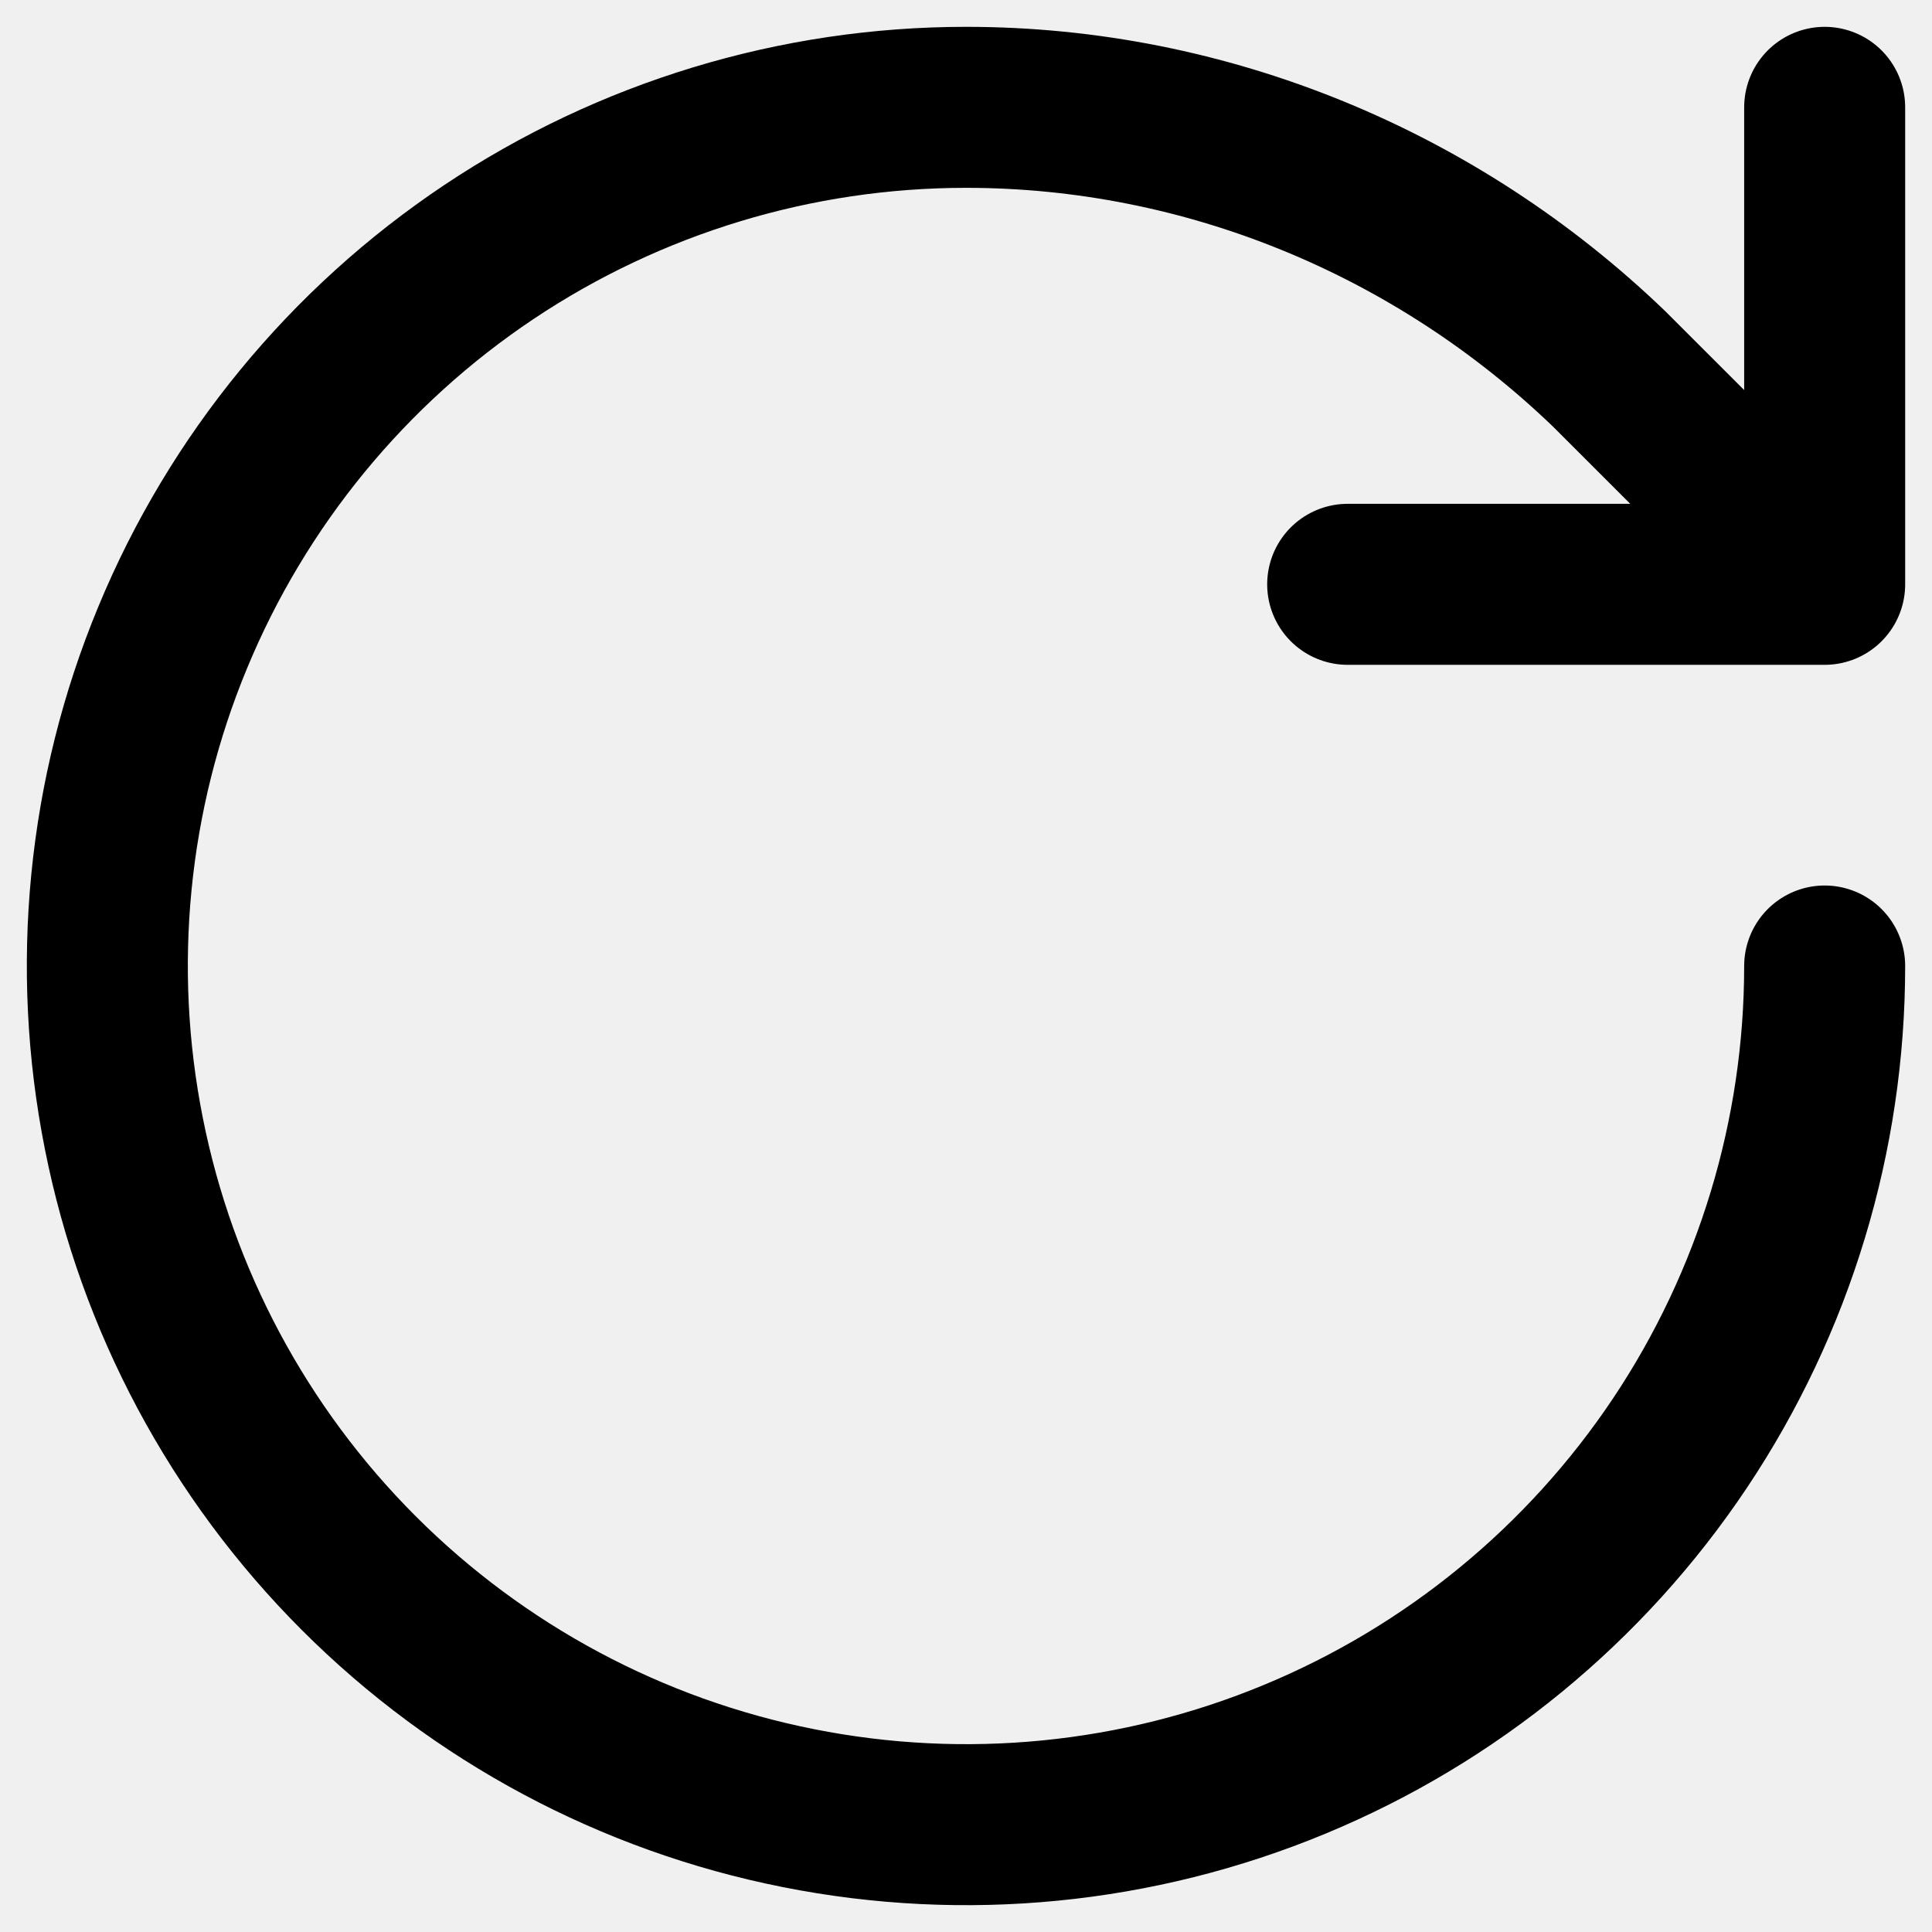
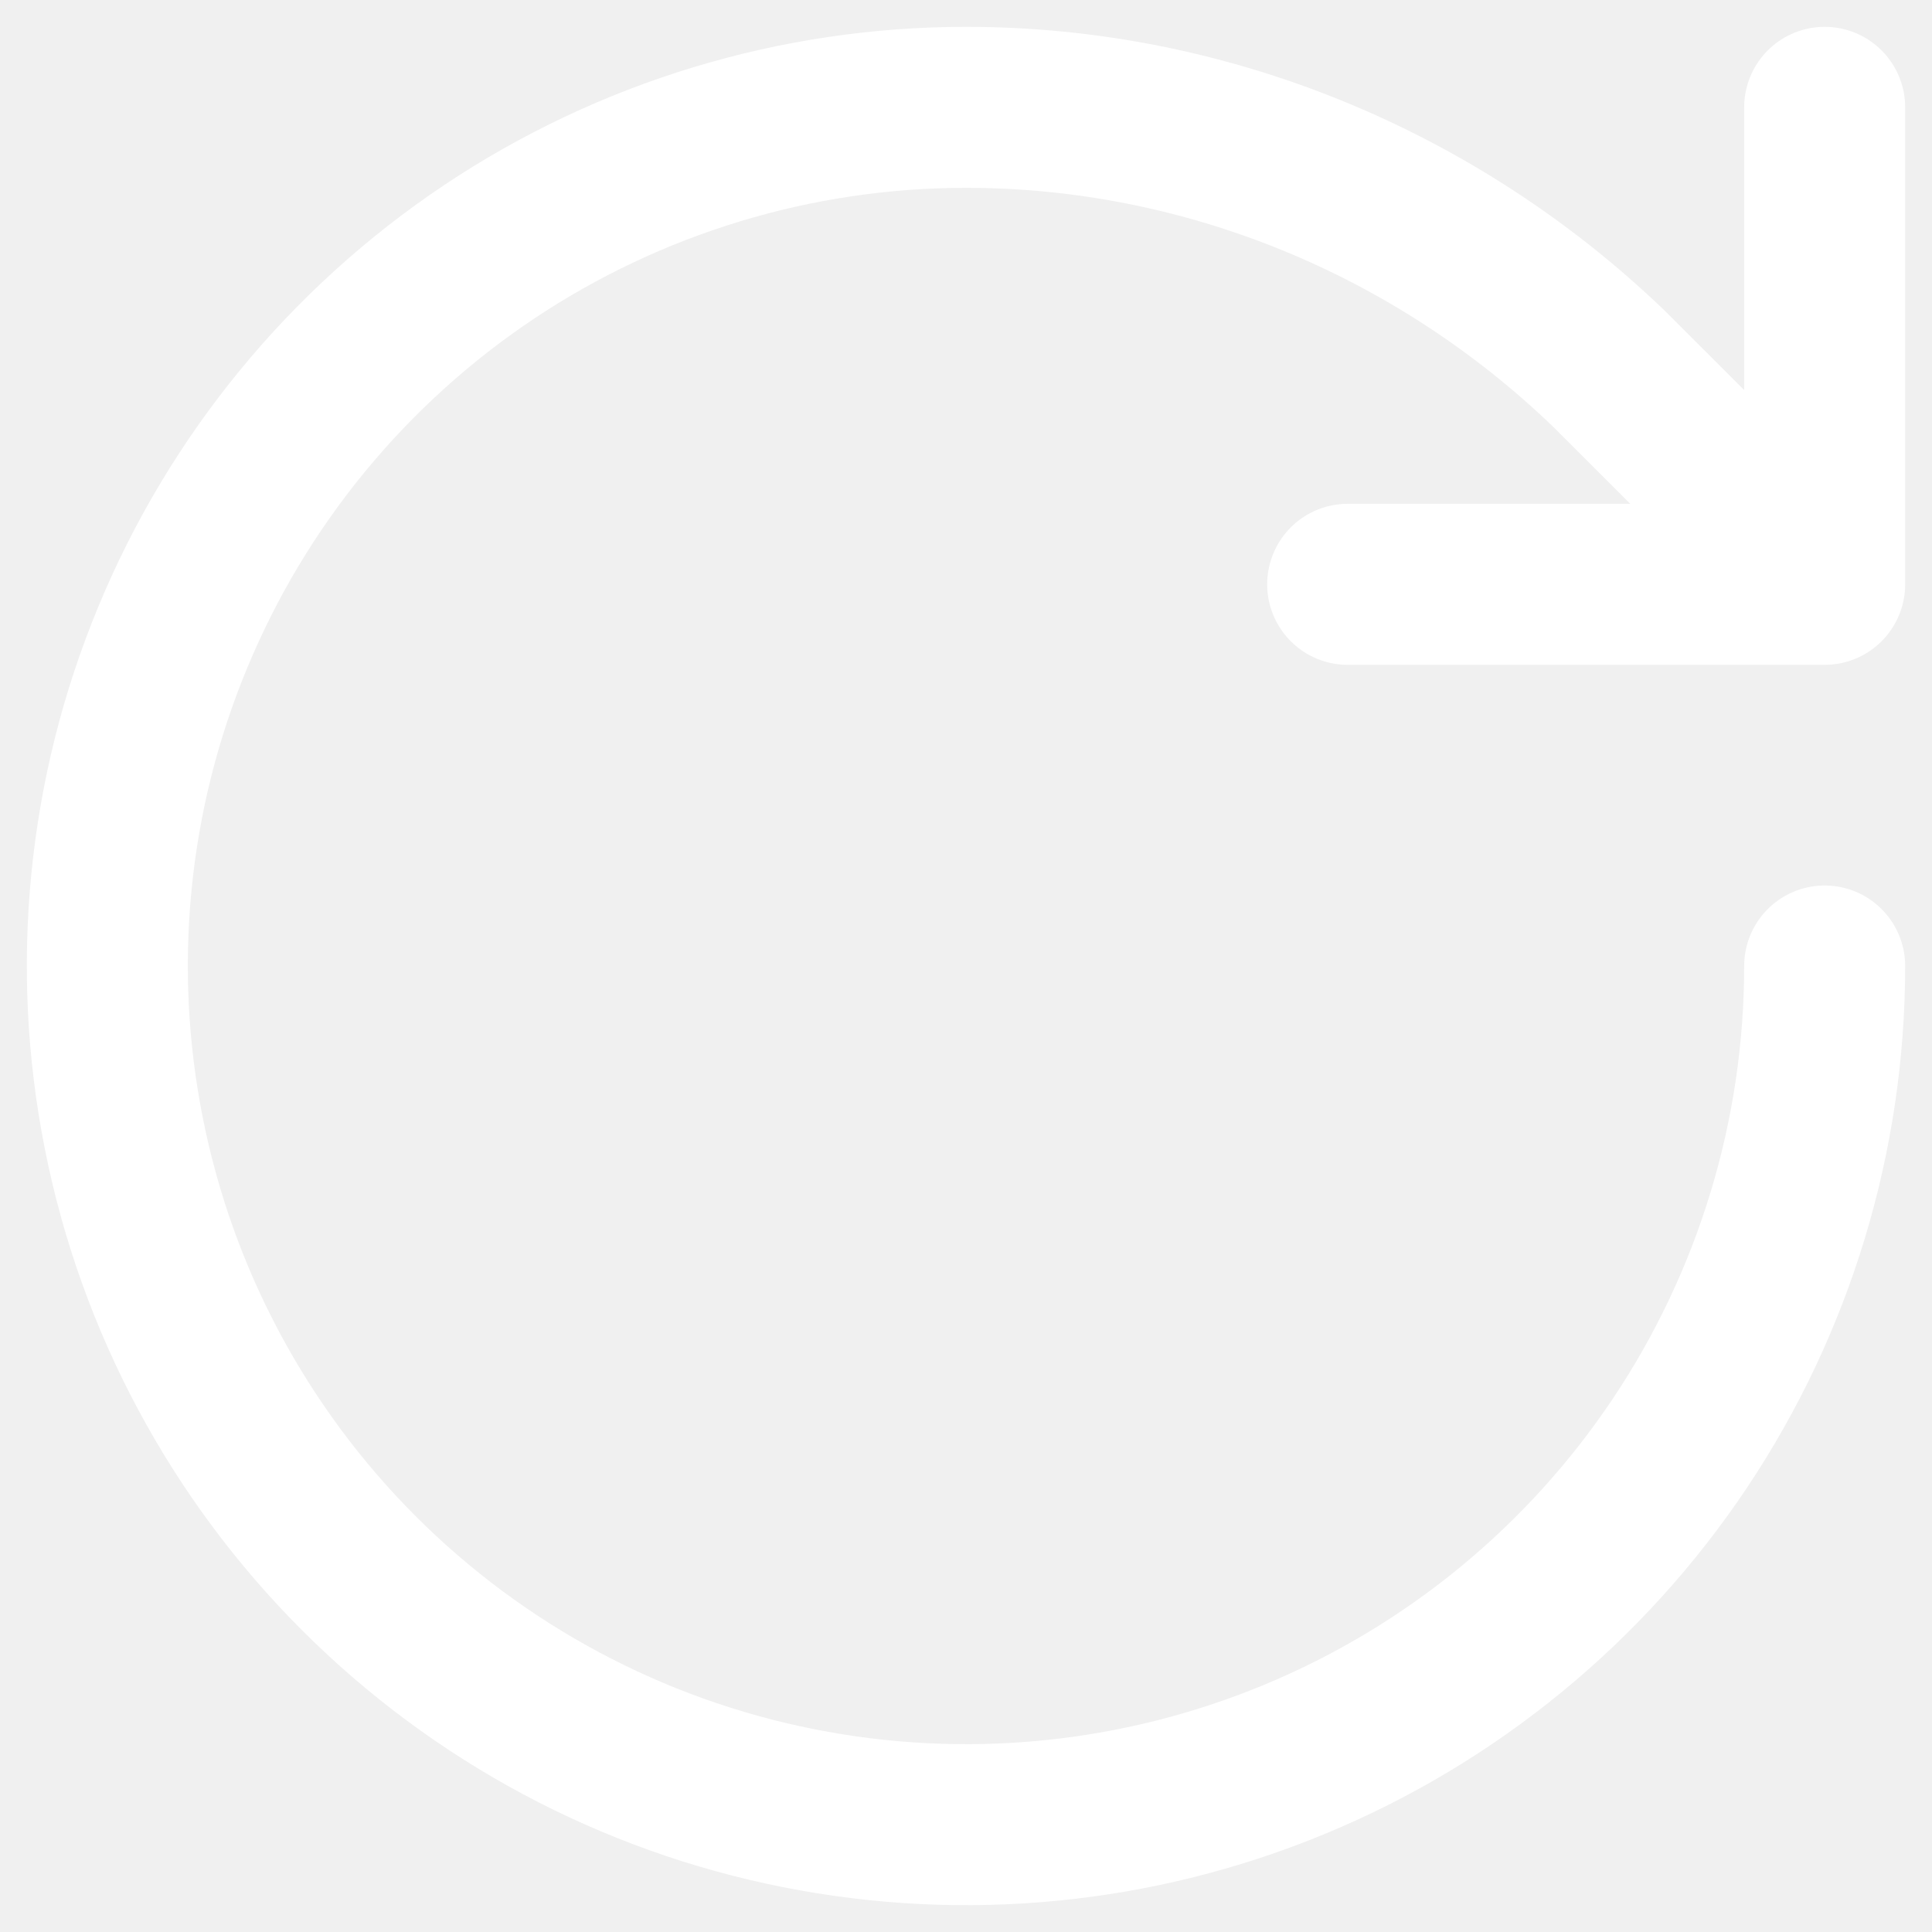
<svg xmlns="http://www.w3.org/2000/svg" width="100%" height="100%" viewBox="0 0 18 18" fill="none">
-   <path d="M17 9C17 10.582 16.531 12.129 15.652 13.445C14.773 14.76 13.523 15.786 12.062 16.391C10.6 16.997 8.991 17.155 7.439 16.846C5.887 16.538 4.462 15.776 3.343 14.657C2.224 13.538 1.462 12.113 1.154 10.561C0.845 9.009 1.003 7.4 1.609 5.939C2.214 4.477 3.24 3.227 4.555 2.348C5.871 1.469 7.418 1 9 1C11.24 1 13.382 1.889 14.991 3.436L17 5.444M17 5.444V1M17 5.444H12.556" stroke="currentColor" stroke-width="1.5" stroke-linecap="round" stroke-linejoin="round" />
+   <path d="M17 9C17 10.582 16.531 12.129 15.652 13.445C14.773 14.76 13.523 15.786 12.062 16.391C10.6 16.997 8.991 17.155 7.439 16.846C5.887 16.538 4.462 15.776 3.343 14.657C2.224 13.538 1.462 12.113 1.154 10.561C0.845 9.009 1.003 7.4 1.609 5.939C2.214 4.477 3.24 3.227 4.555 2.348C5.871 1.469 7.418 1 9 1C11.24 1 13.382 1.889 14.991 3.436L17 5.444M17 5.444V1M17 5.444H12.556" stroke="white" stroke-width="1.5" stroke-linecap="round" stroke-linejoin="round" />
</svg>
